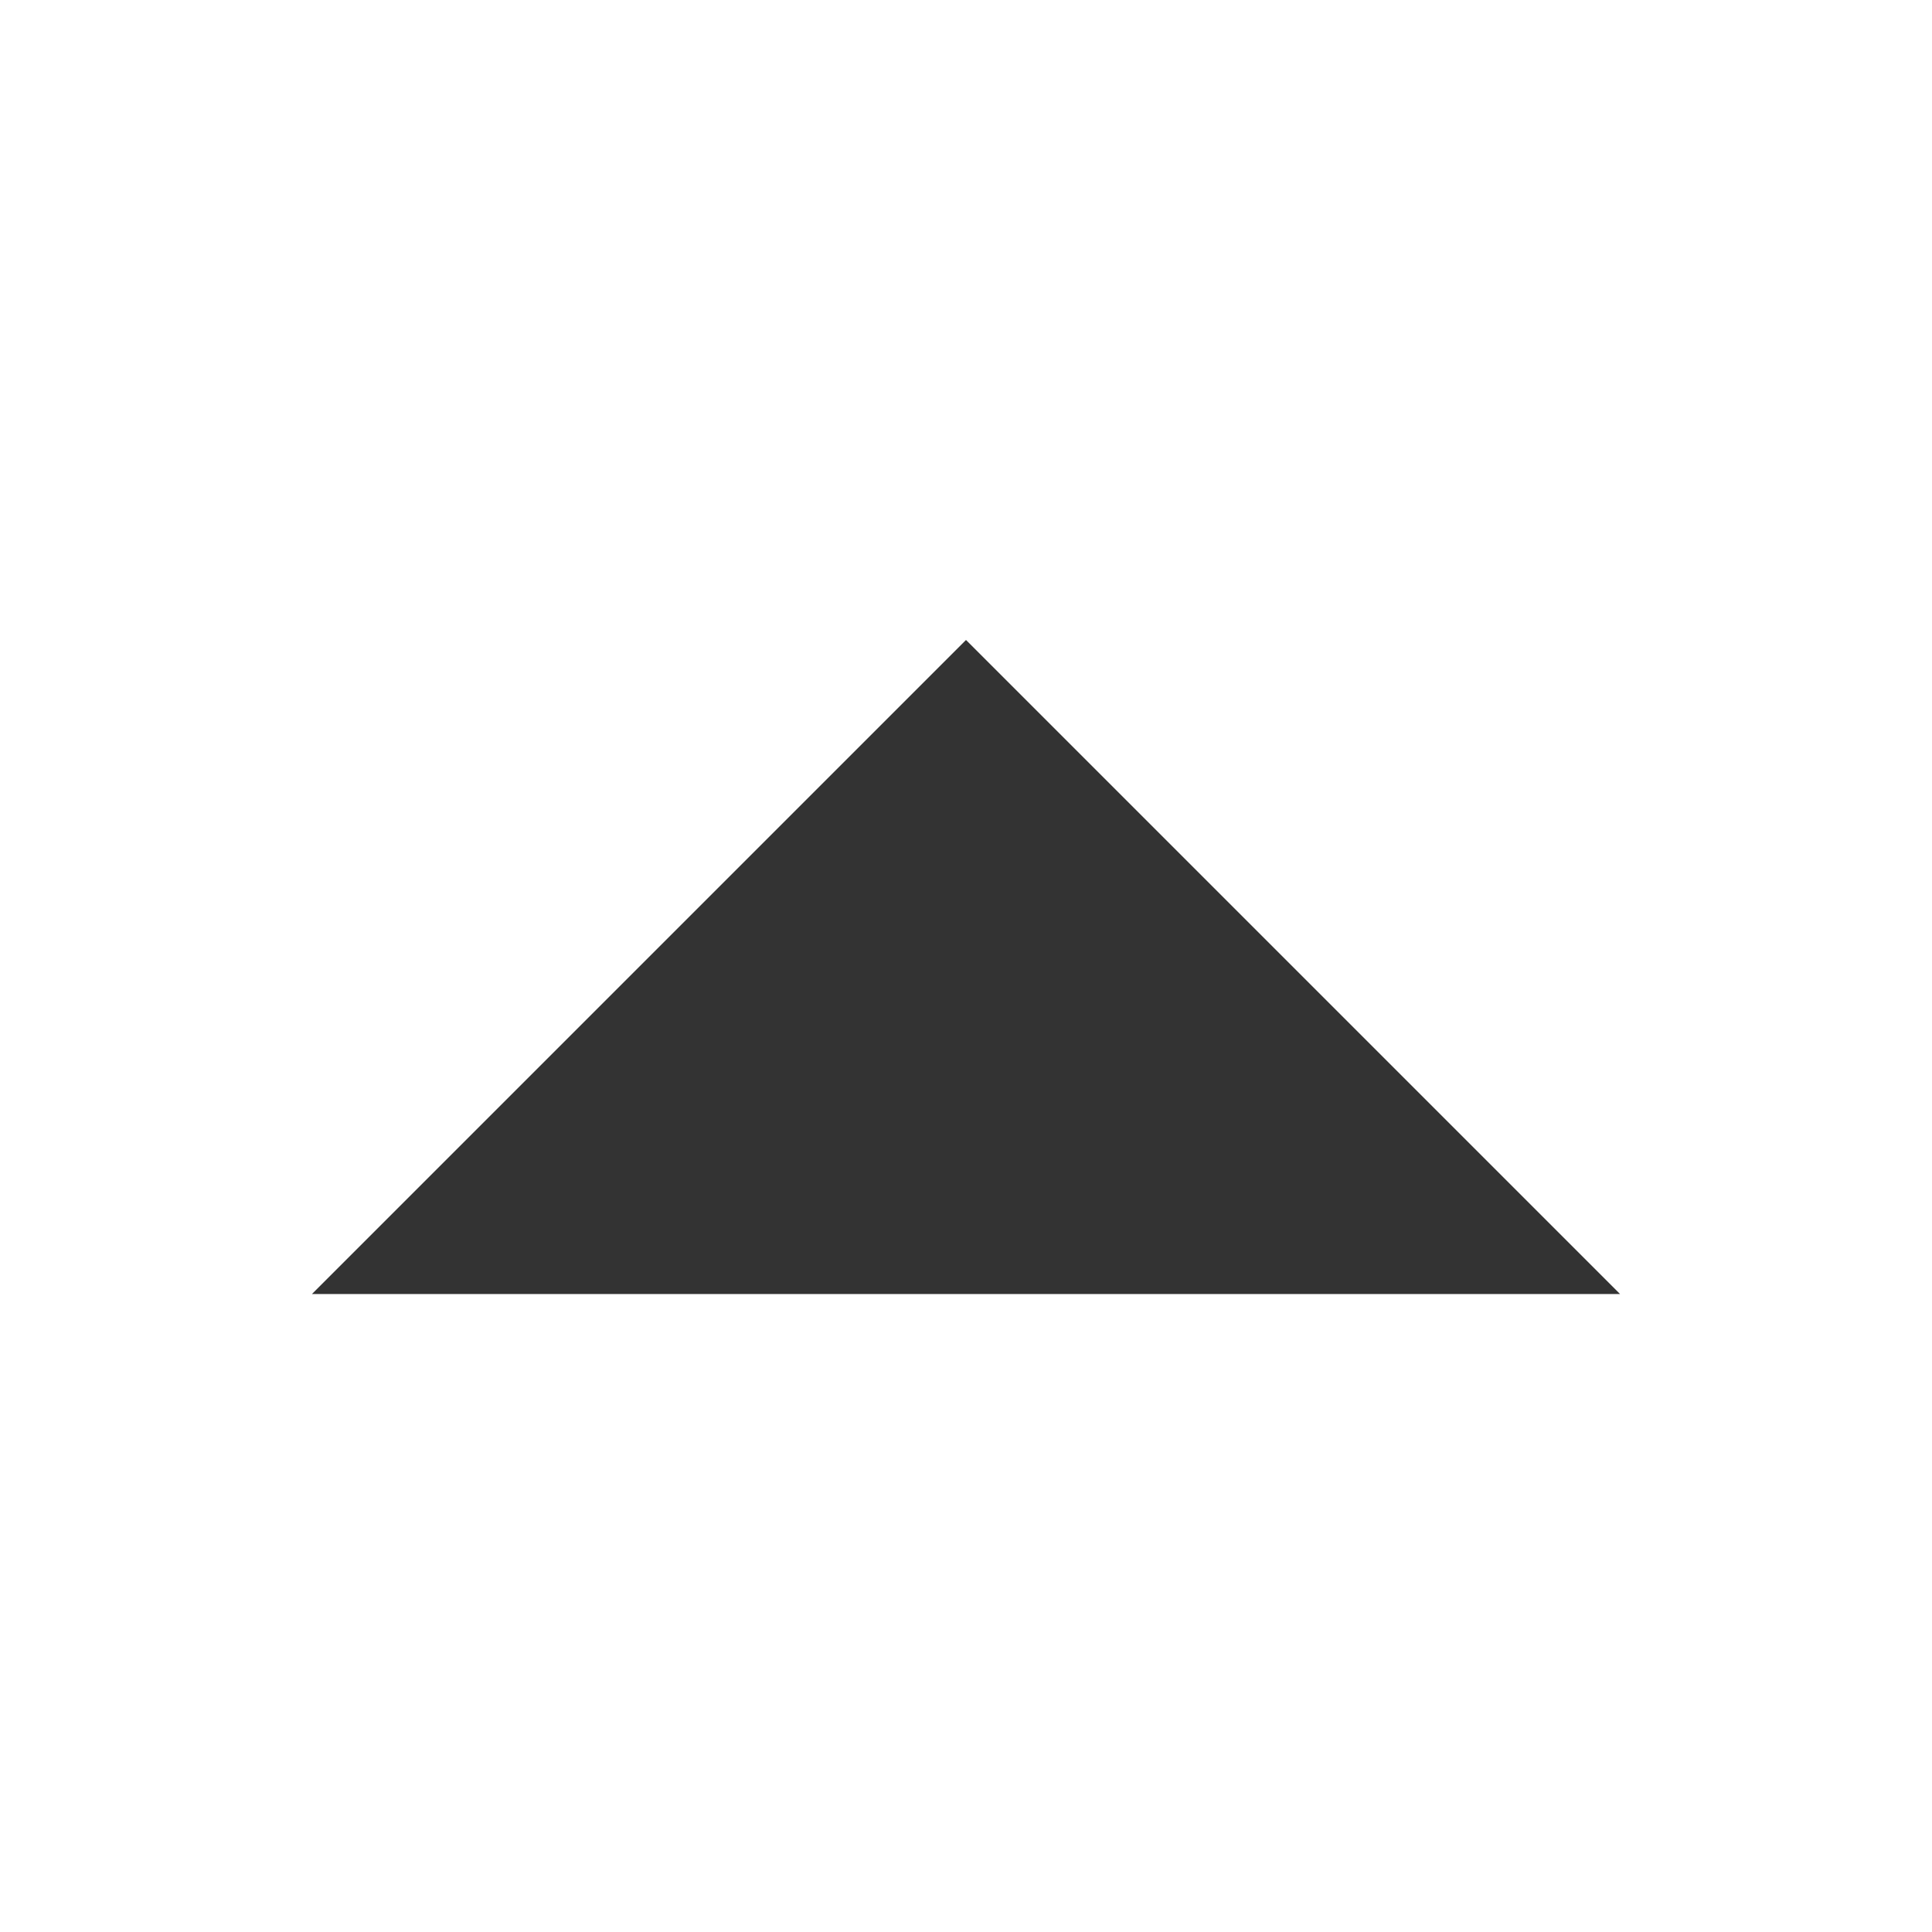
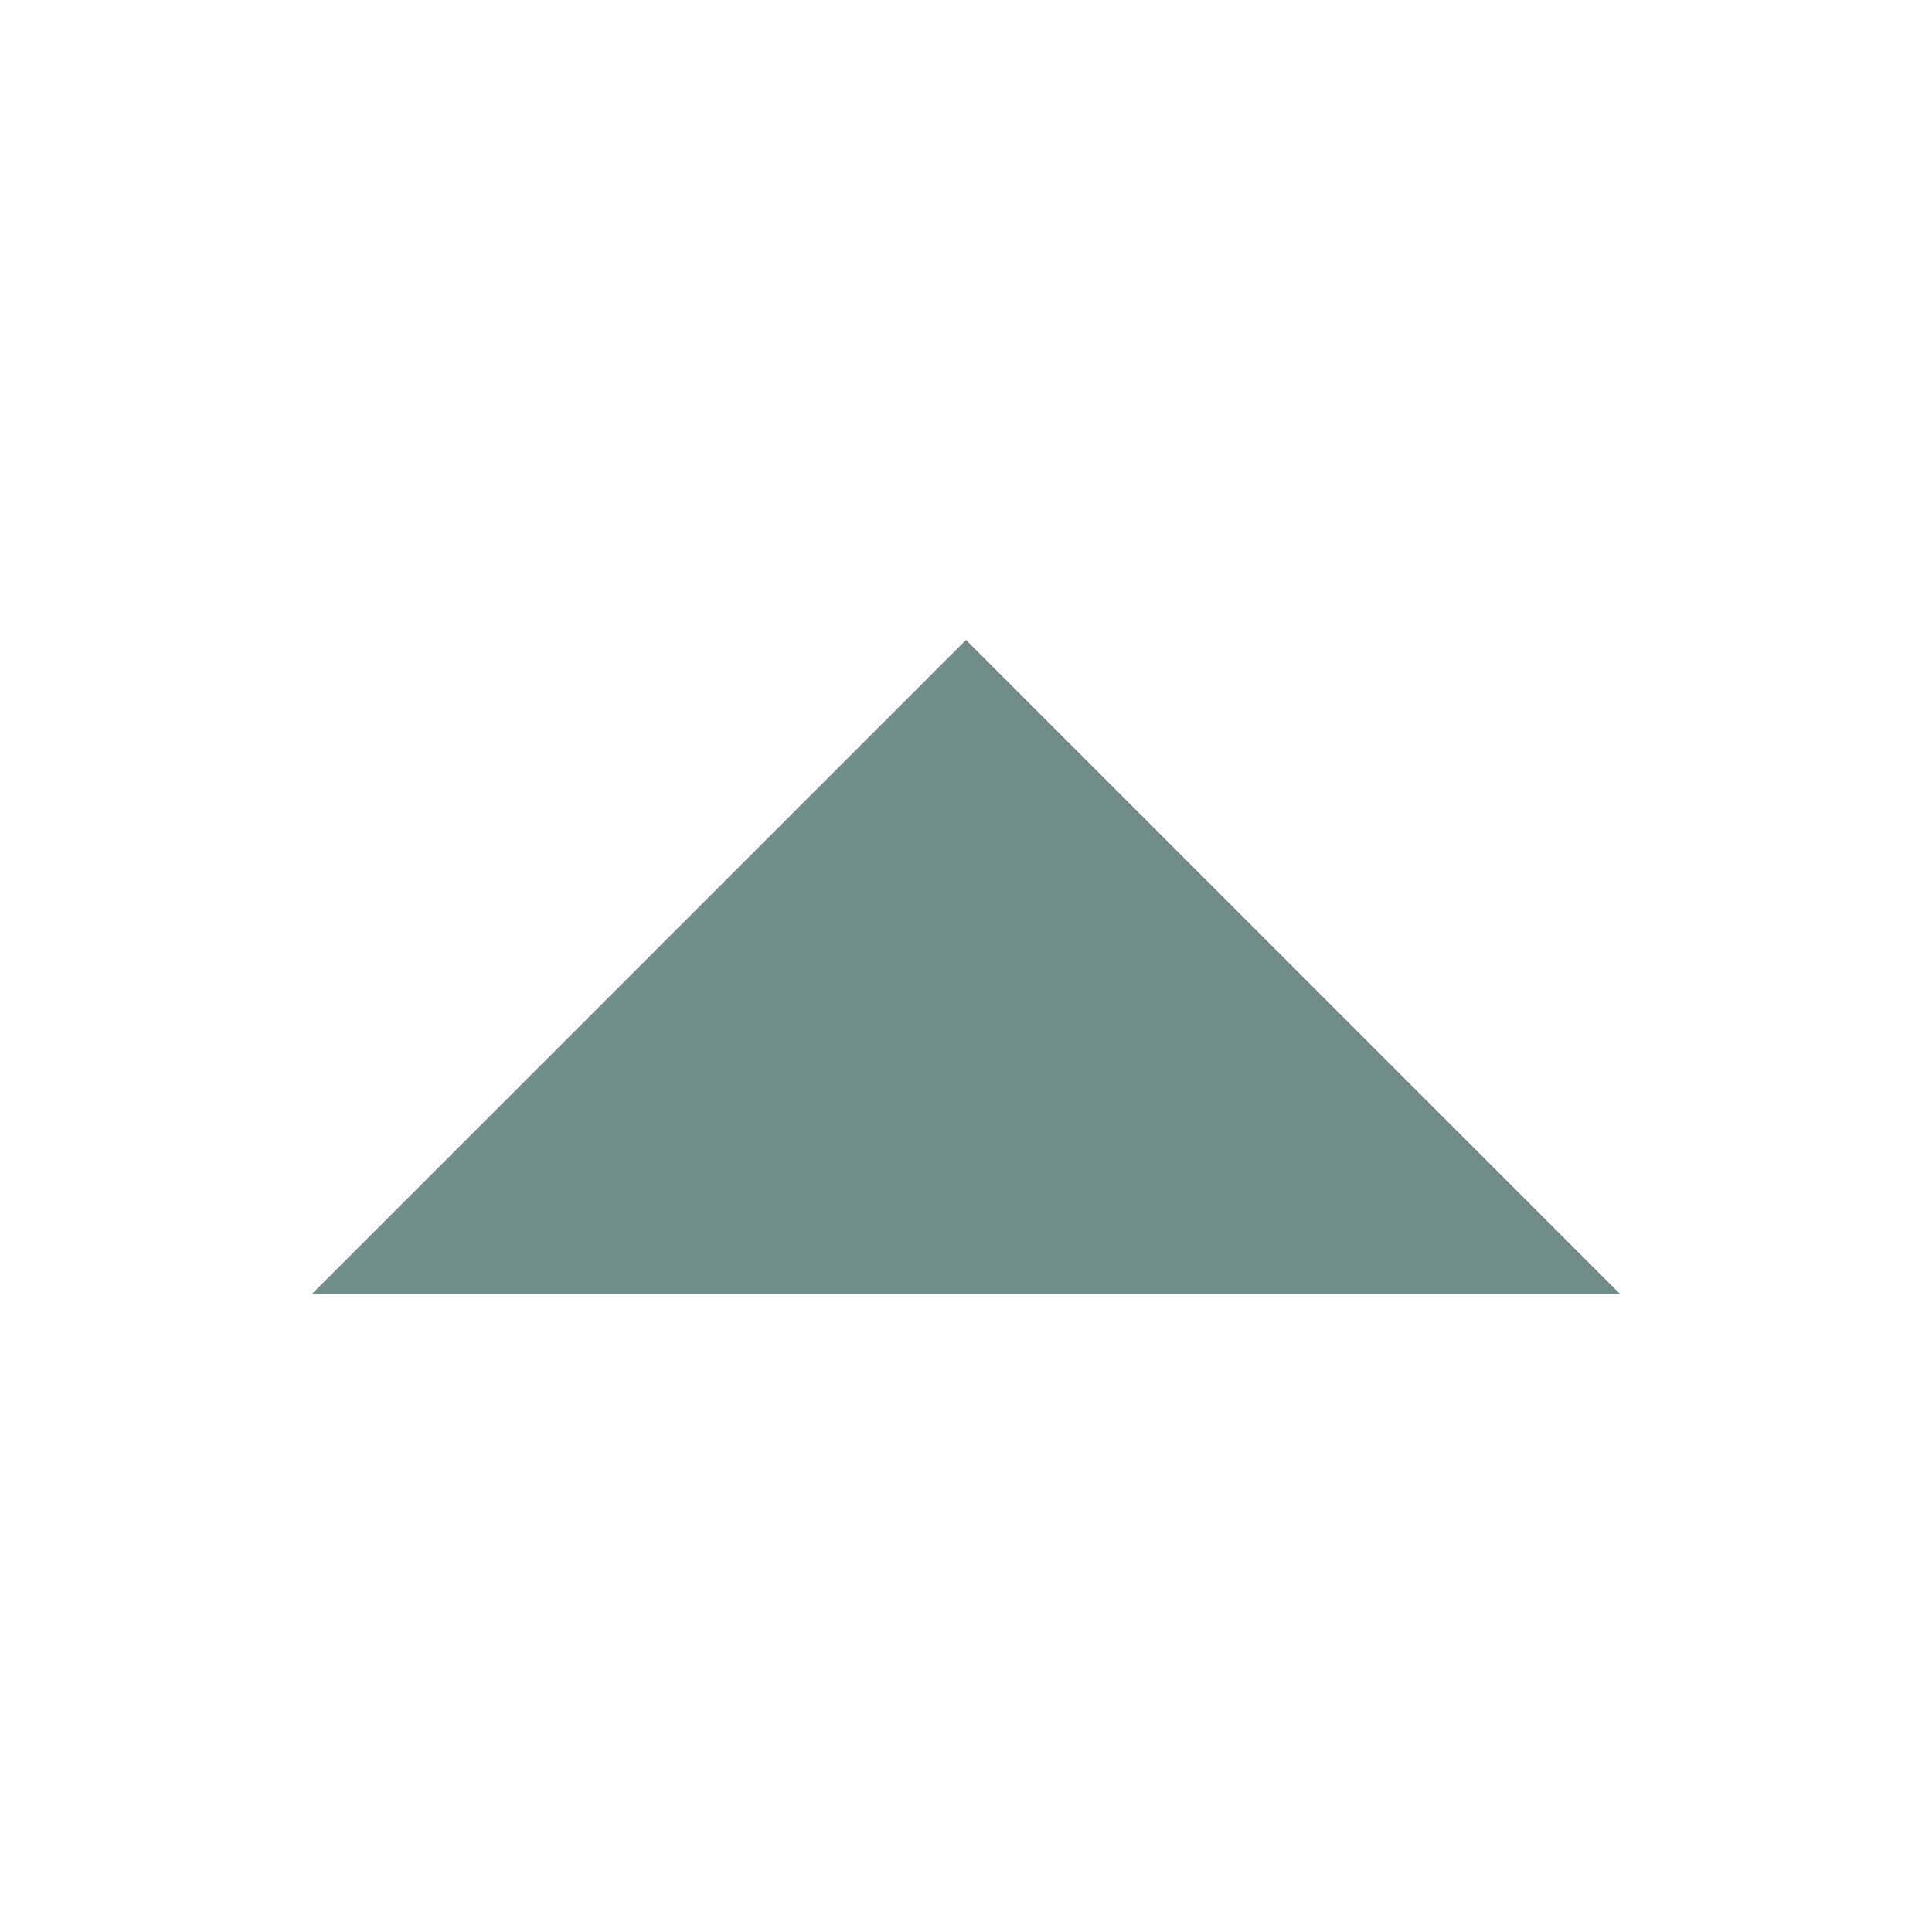
<svg xmlns="http://www.w3.org/2000/svg" version="1.1" id="Layer_1" x="0px" y="0px" viewBox="0 0 96 96" style="enable-background:new 0 0 96 96;" xml:space="preserve">
  <style type="text/css">
- 	.st0{fill:#333333;}
+ 	.st0{fill:#718D89;}
</style>
  <g id="XMLID_1_">
    <polygon id="XMLID_3_" class="st0" points="80.5,64.3 48,31.8 15.5,64.3  " />
  </g>
</svg>
